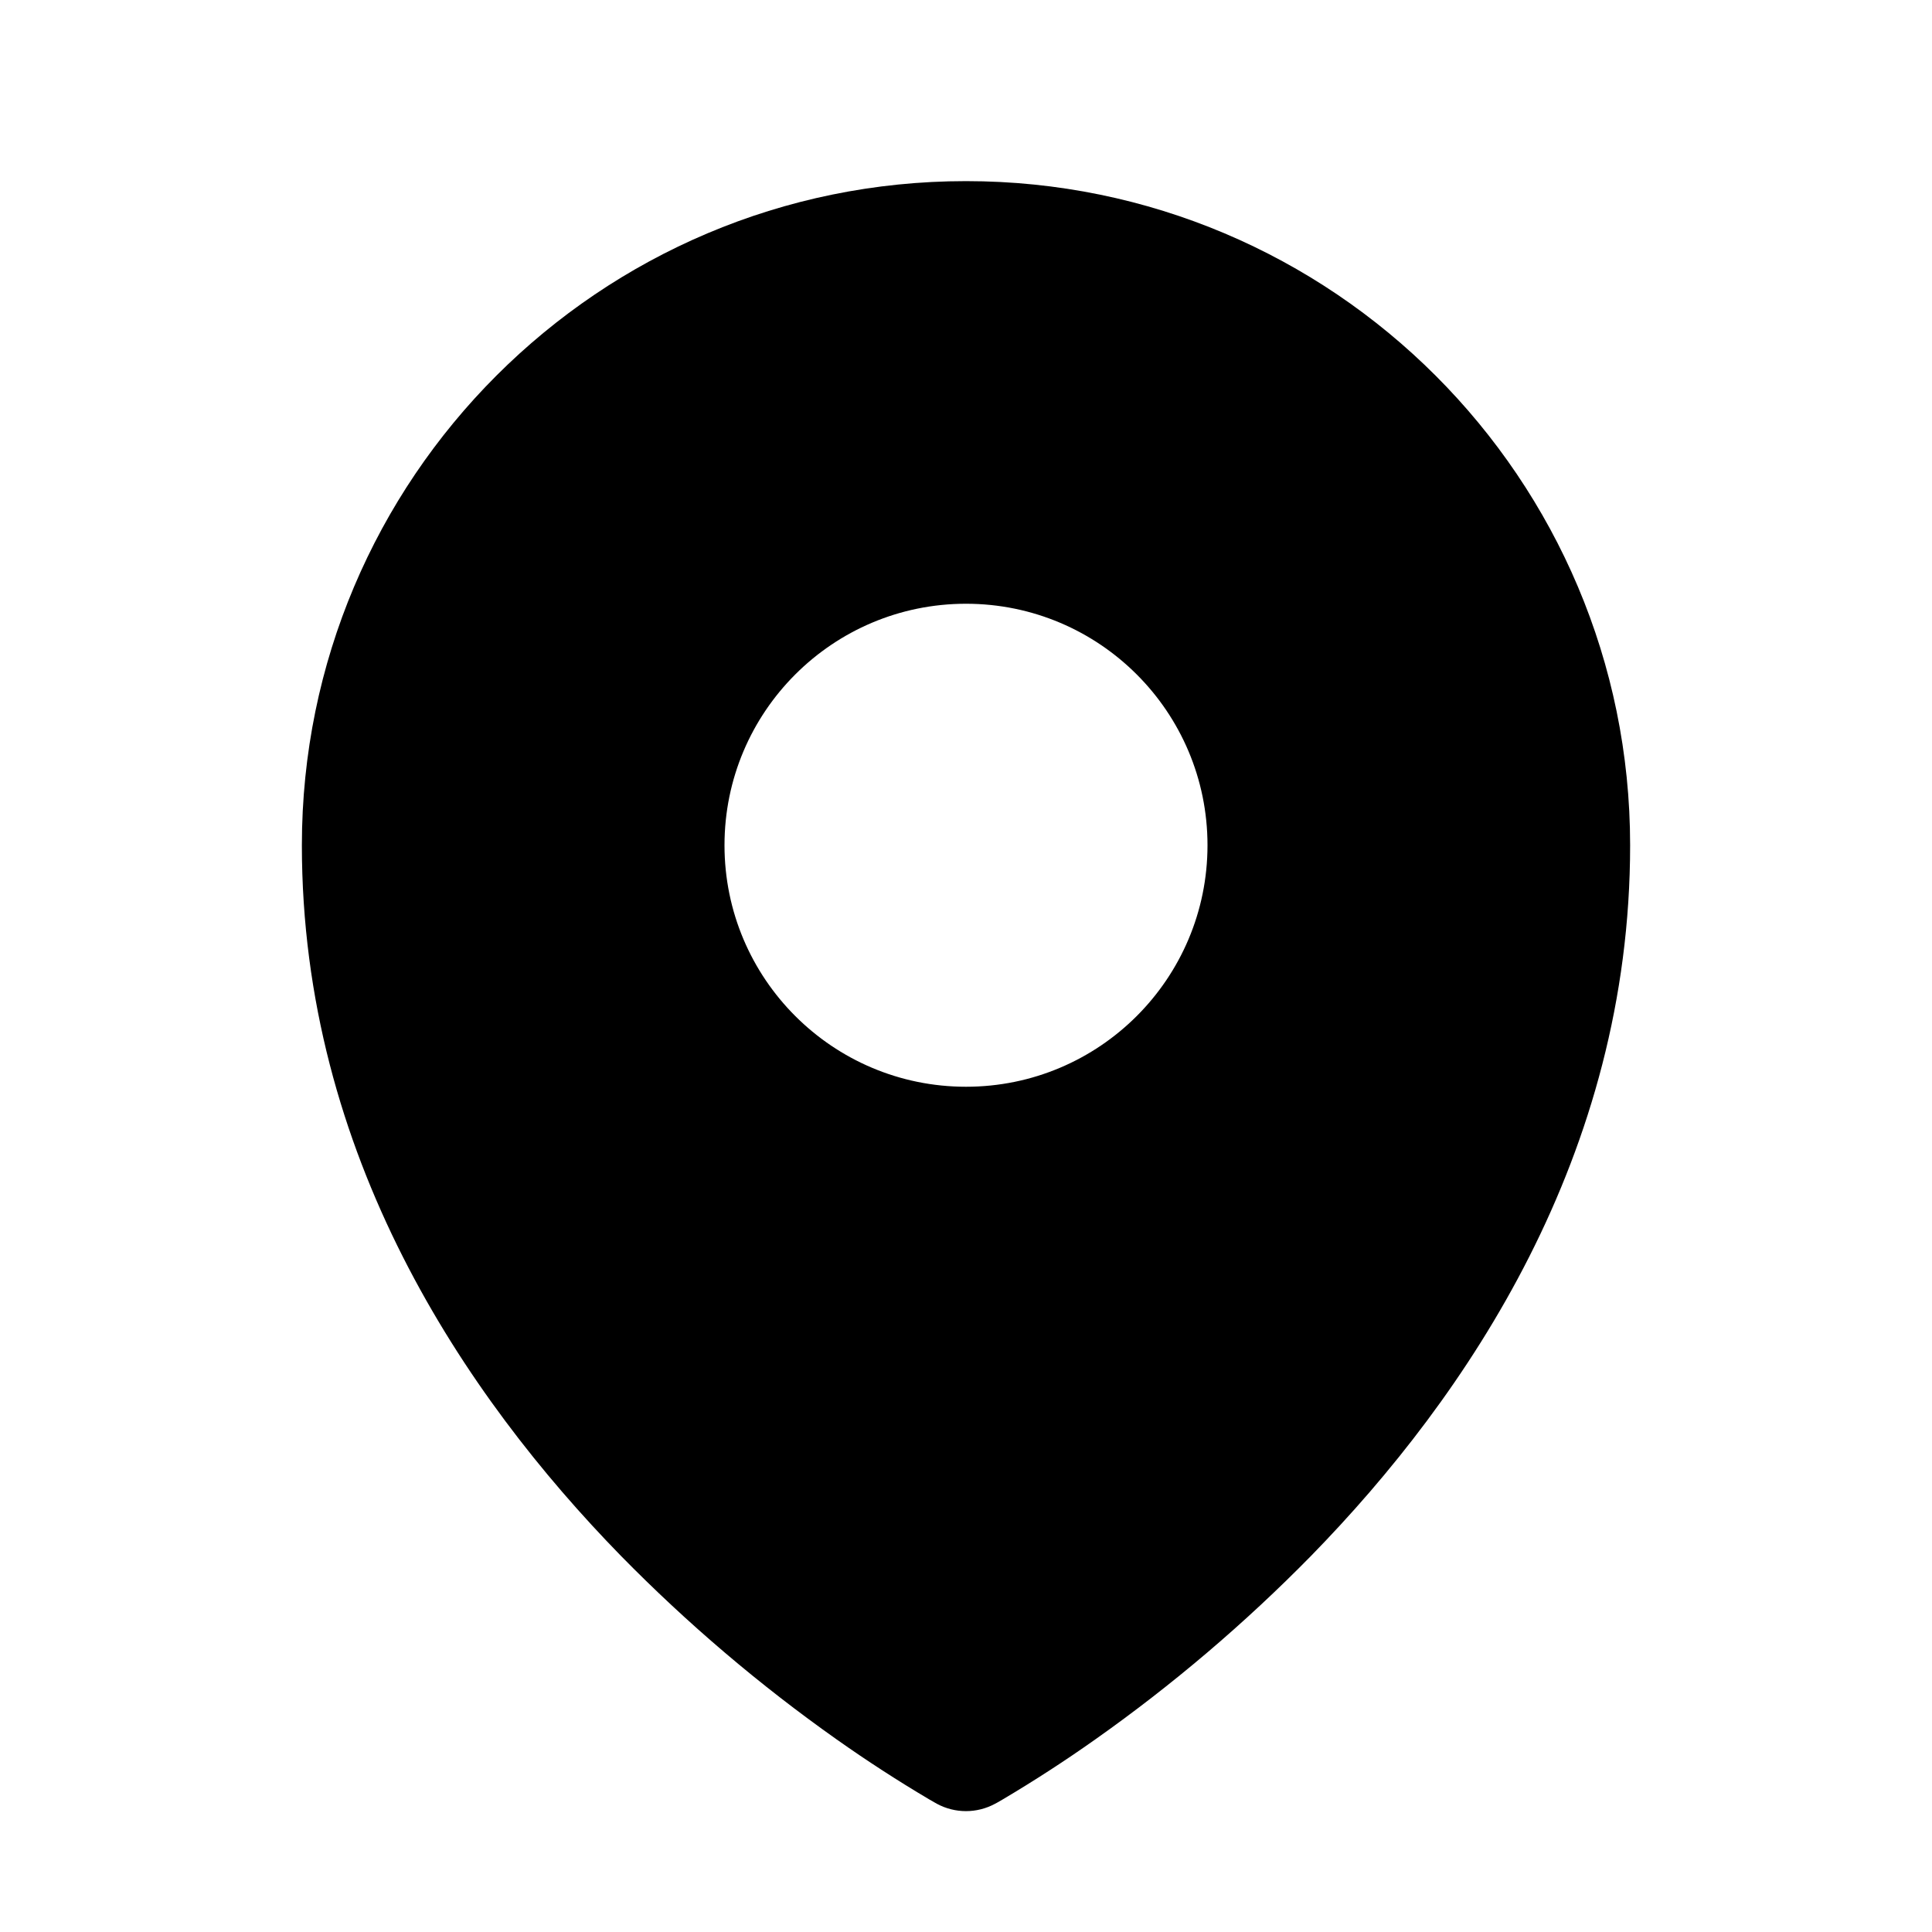
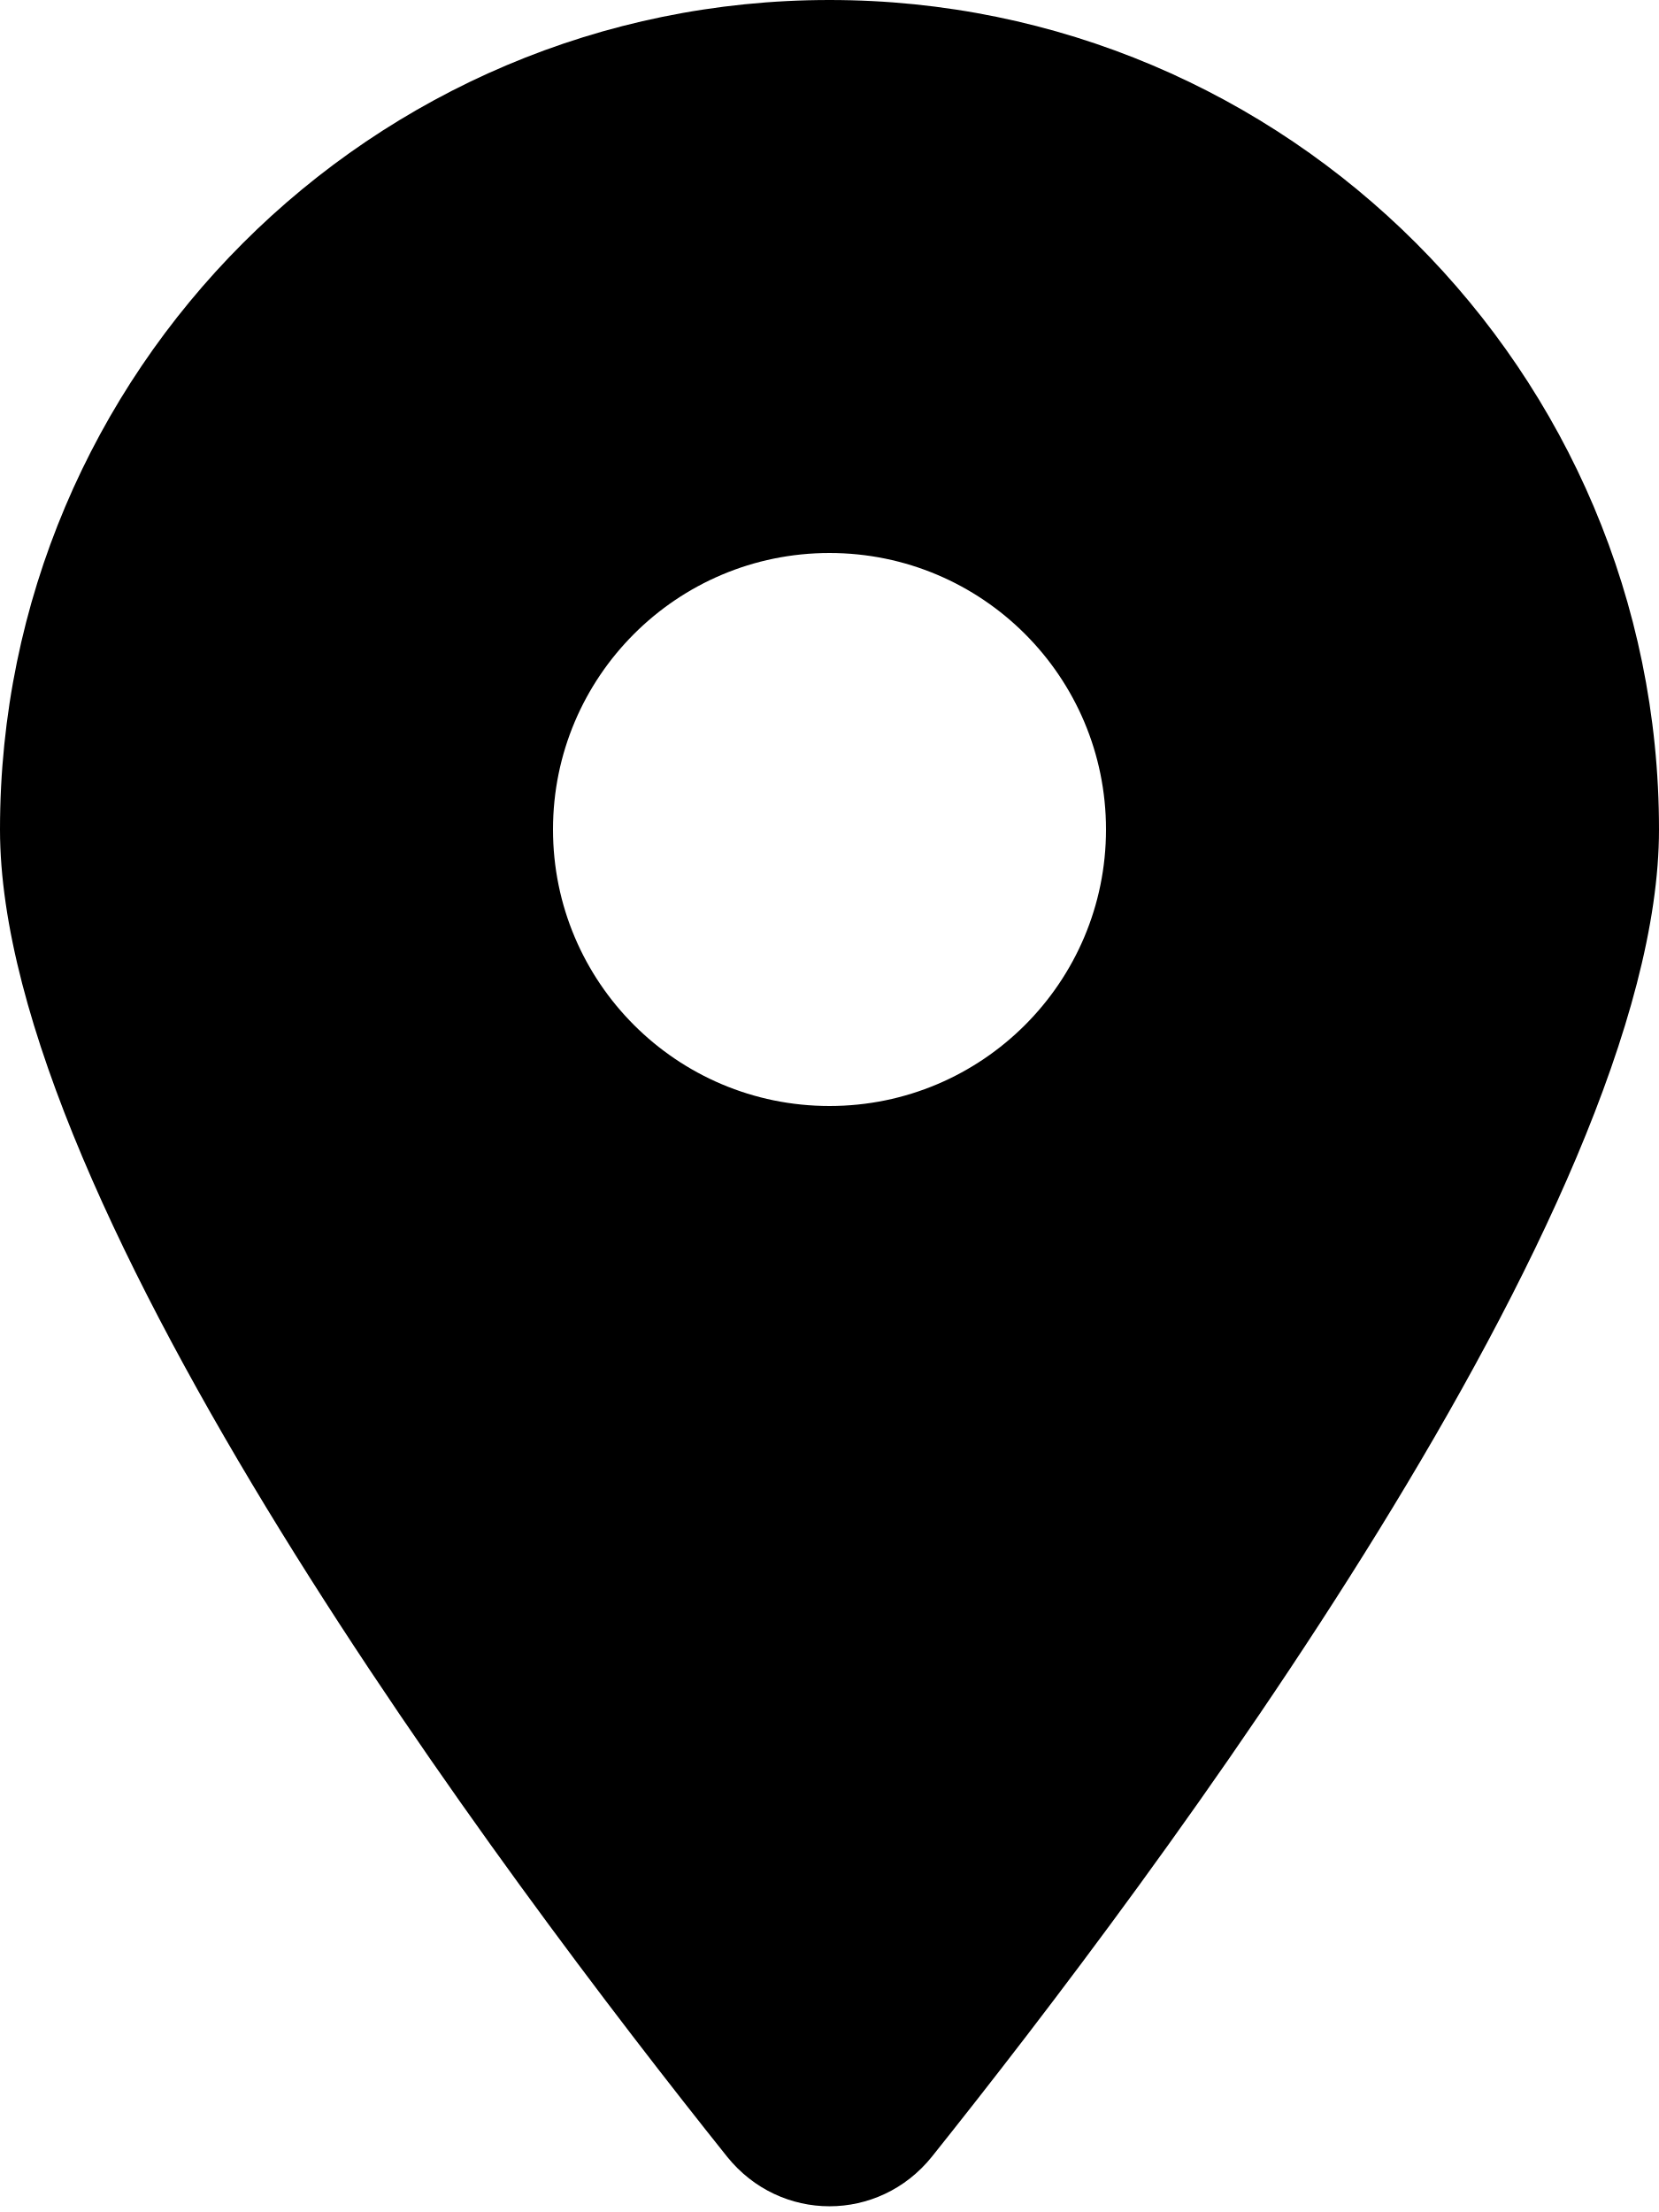
- <svg xmlns="http://www.w3.org/2000/svg" viewBox="0 0 24 24" fill="currentColor" aria-hidden="true">
-   <path fill-rule="evenodd" d="M11.54 22.351l.07.04.028.016a.76.76 0 00.723 0l.028-.015.071-.041a16.975 16.975 0 001.144-.742 19.58 19.58 0 002.683-2.282c1.944-1.99 3.963-4.98 3.963-8.827a8.25 8.25 0 00-16.5 0c0 3.846 2.02 6.837 3.963 8.827a19.58 19.58 0 002.682 2.282 16.975 16.975 0 001.145.742zM12 13.5a3 3 0 100-6 3 3 0 000 6z" clip-rule="evenodd" />
+ <svg xmlns="http://www.w3.org/2000/svg" viewBox="0 0 384 512">
+   <path d="M215.7 499.2C267 435 384 279.4 384 192C384 86 298 0 192 0S0 86 0 192c0 87.4 117 243 168.3 307.2c12.3 15.3 35.1 15.3 47.4 0zM192 128a64 64 0 1 1 0 128 64 64 0 1 1 0-128z" />
</svg>
